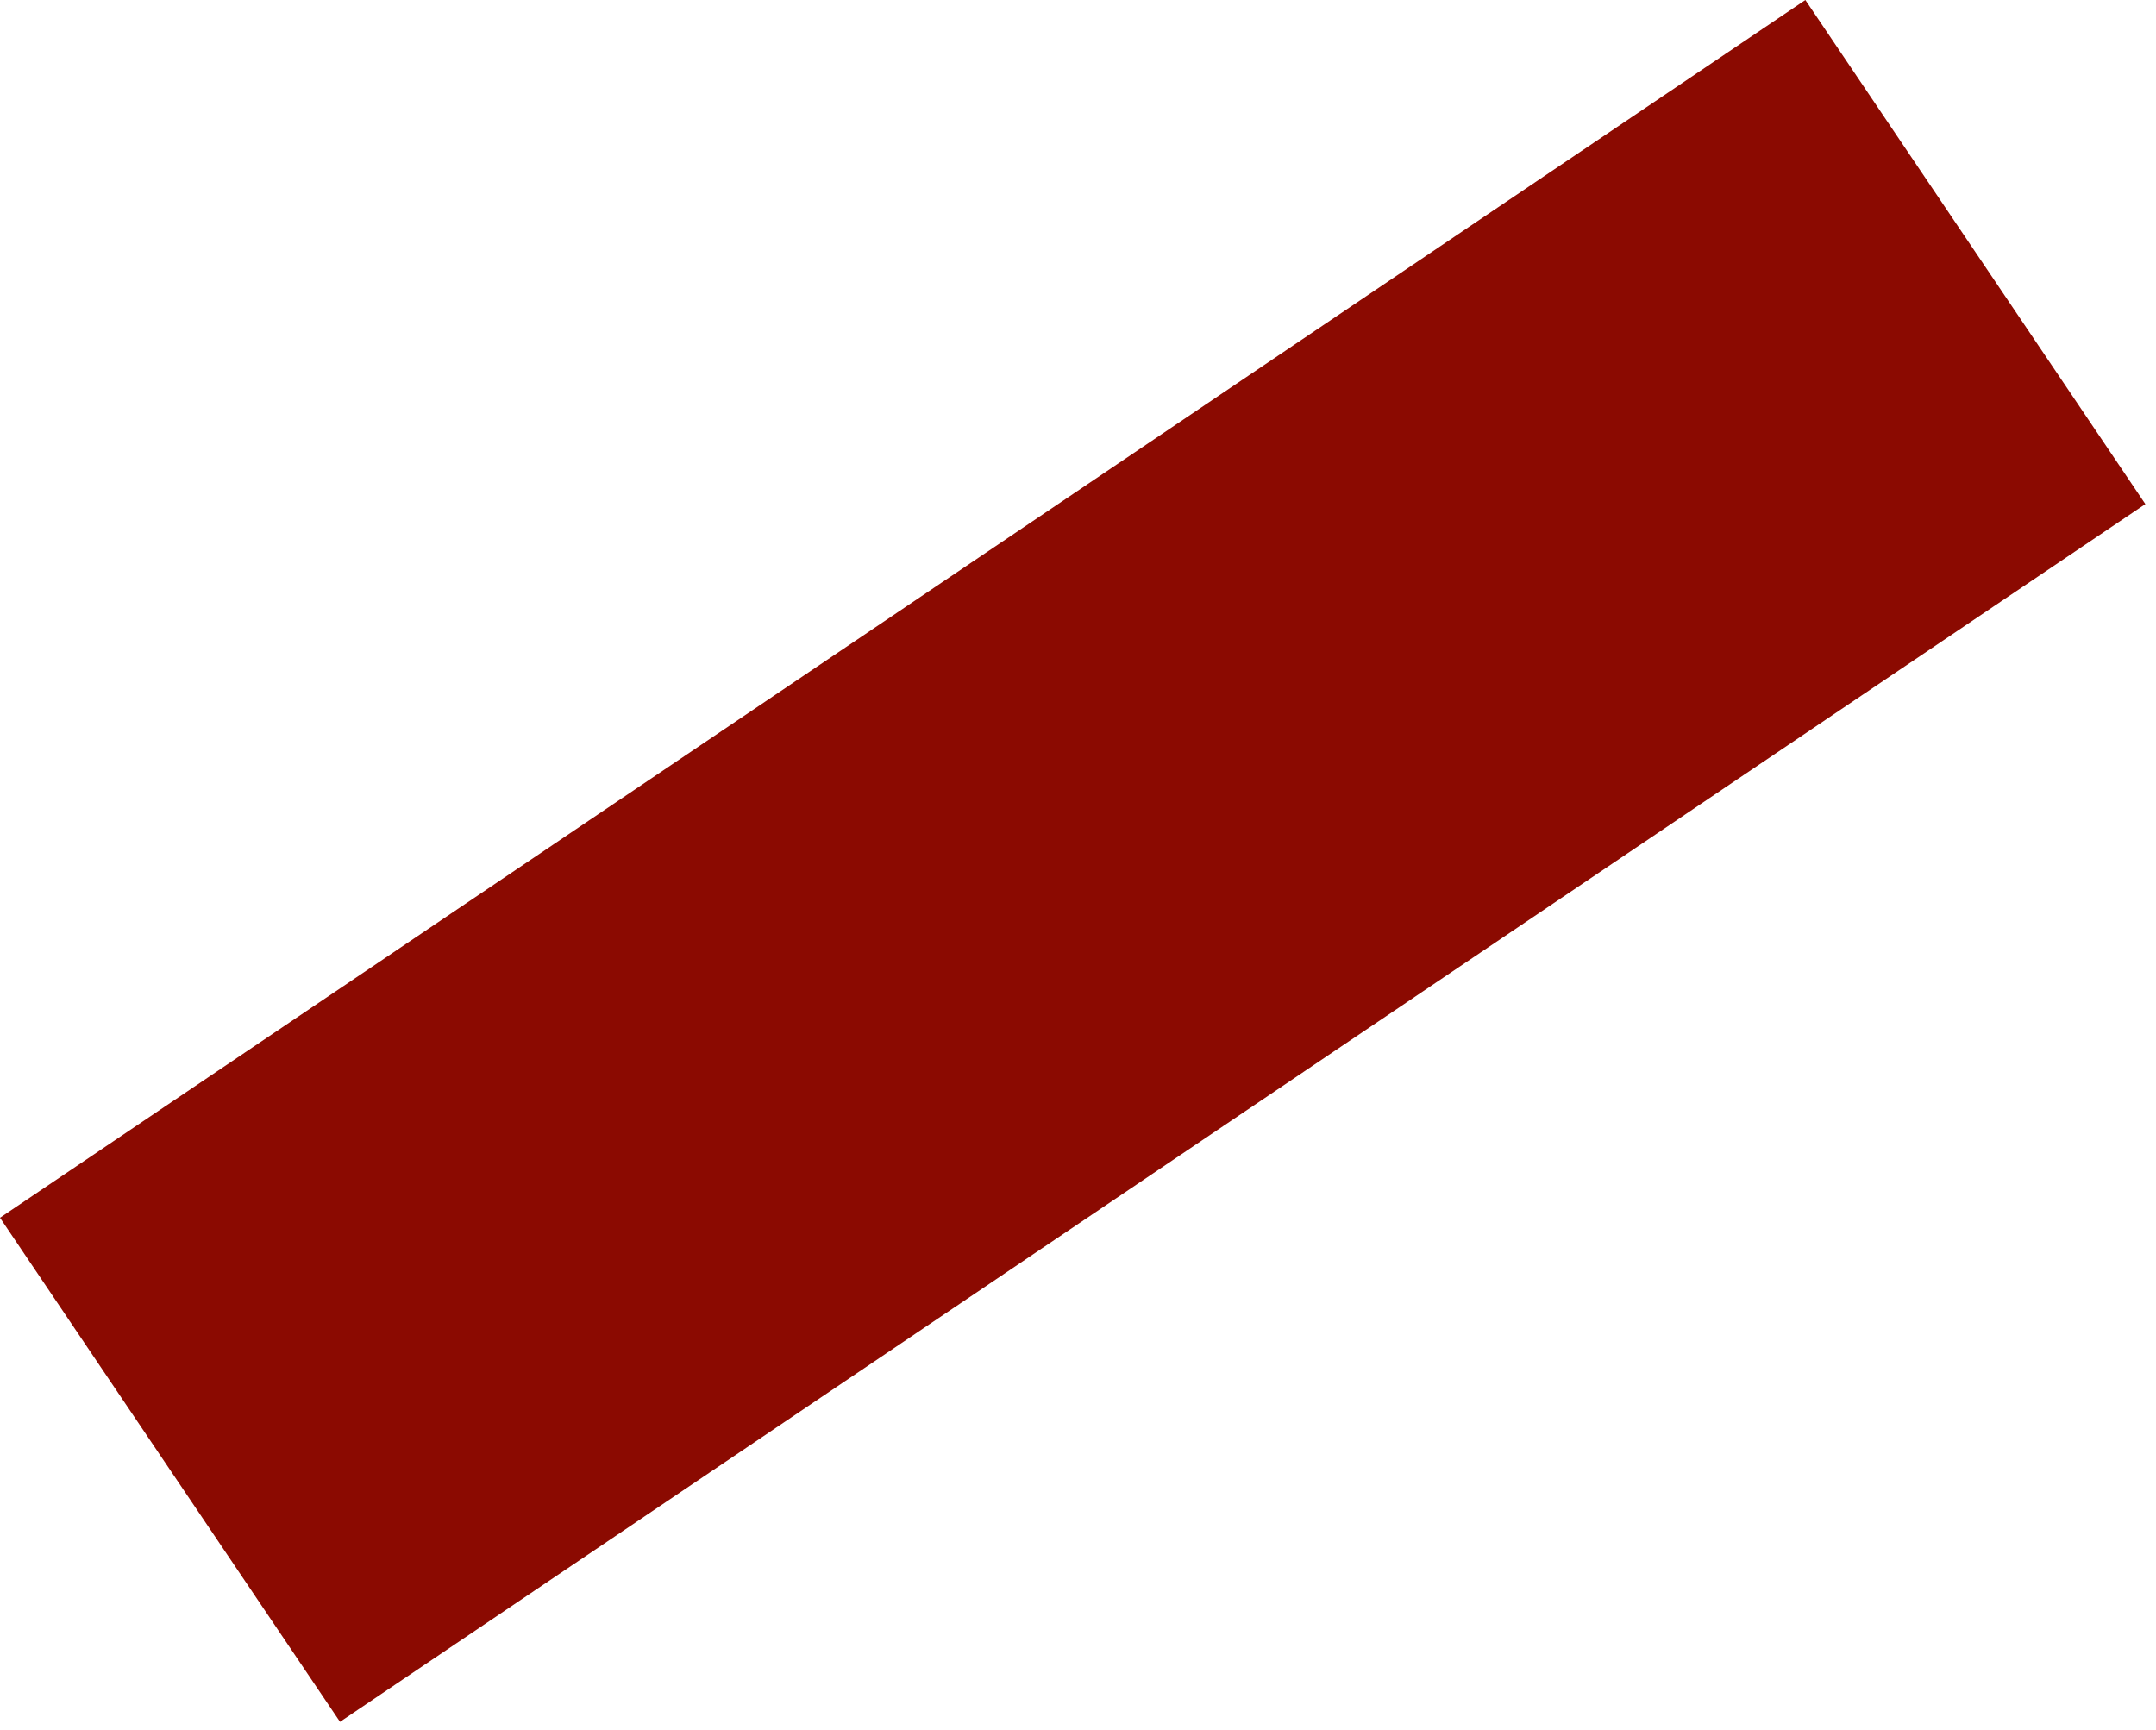
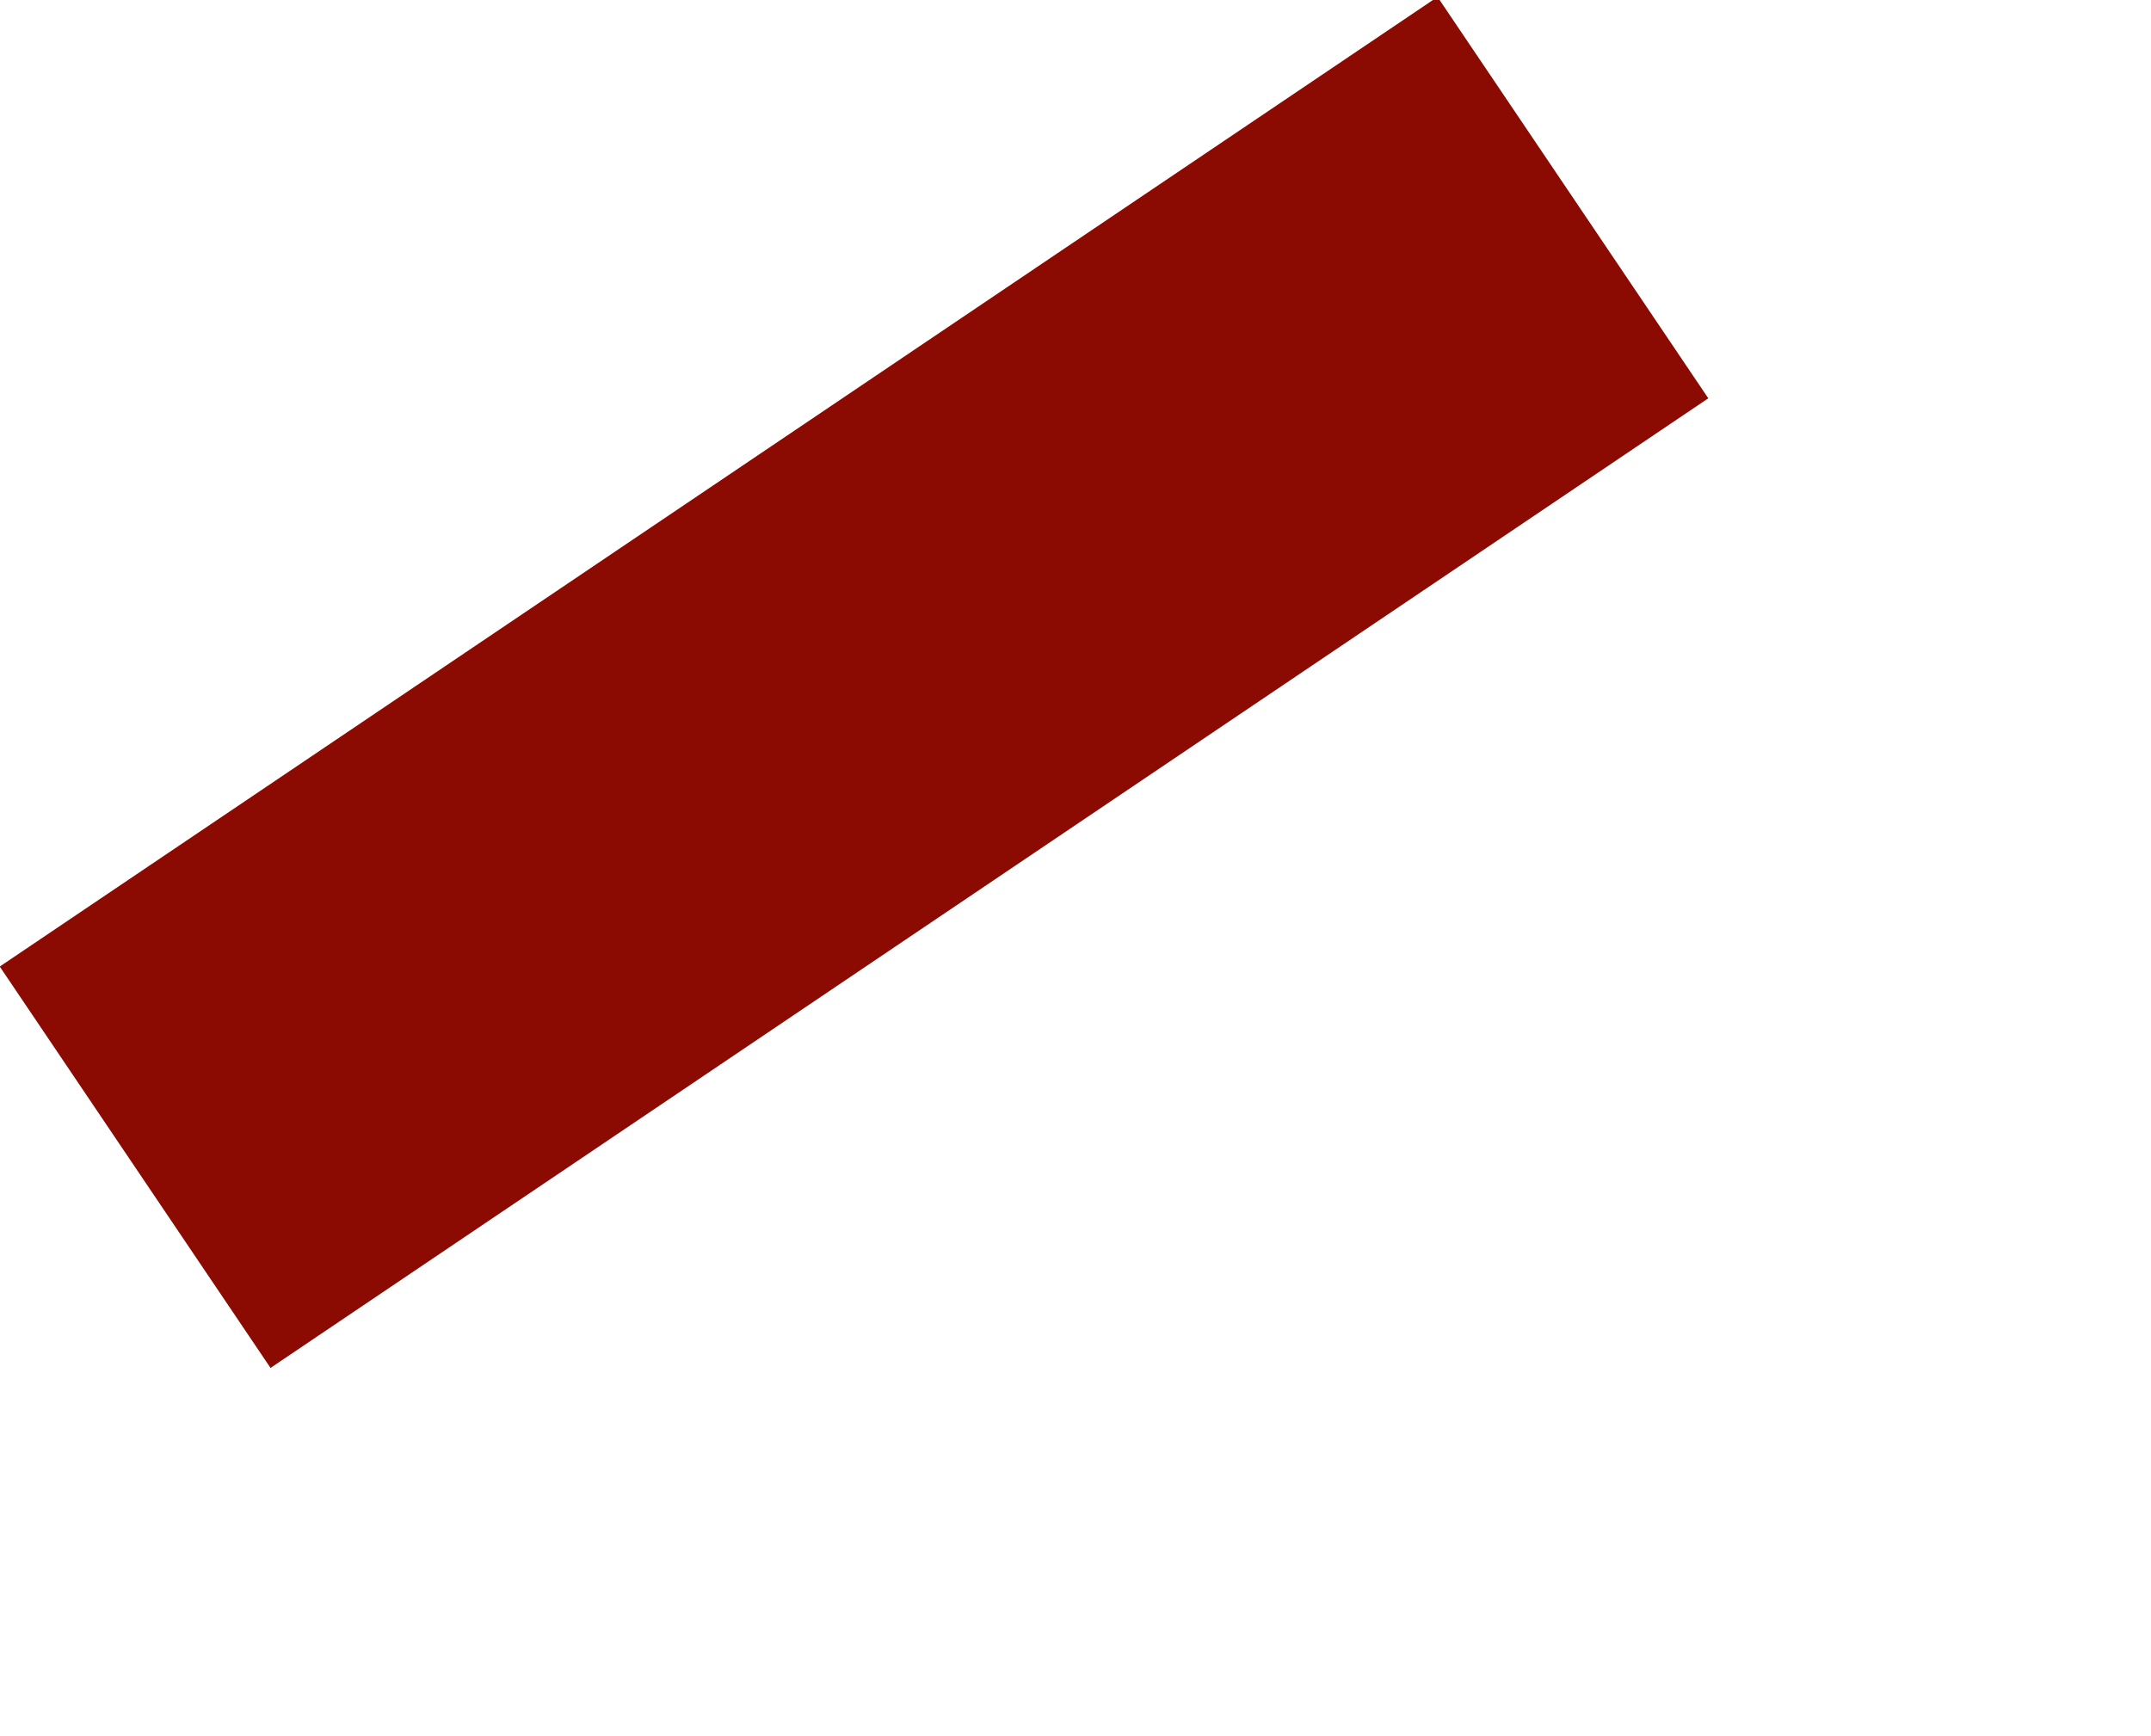
- <svg xmlns="http://www.w3.org/2000/svg" width="182px" height="146px" viewBox="0 0 182 146" version="1.1">
+ <svg xmlns="http://www.w3.org/2000/svg" width="228px" height="184px" viewBox="0 0 228 184" version="1.1">
  <defs />
  <g id="Page-1" stroke="none" stroke-width="1" fill="none" fill-rule="evenodd">
-     <g id="Artboard-5-Copy-2" transform="translate(-119, -168)" fill="#8B0A01">
-       <g id="Rectangle-3-Copy-3" transform="translate(119, 168)">
+     <g id="Artboard-5-Copy-2" transform="translate(-150, -213)" fill="#8B0A01">
+       <g id="Rectangle-3-Copy-3" transform="translate(149.9735, 212.673)">
        <rect transform="translate(90.55114, 72.67379) rotate(-34) translate(-90.55114, -72.67379) " x="-1.363" y="47.01" width="183.828" height="51.327" />
      </g>
    </g>
  </g>
</svg>
